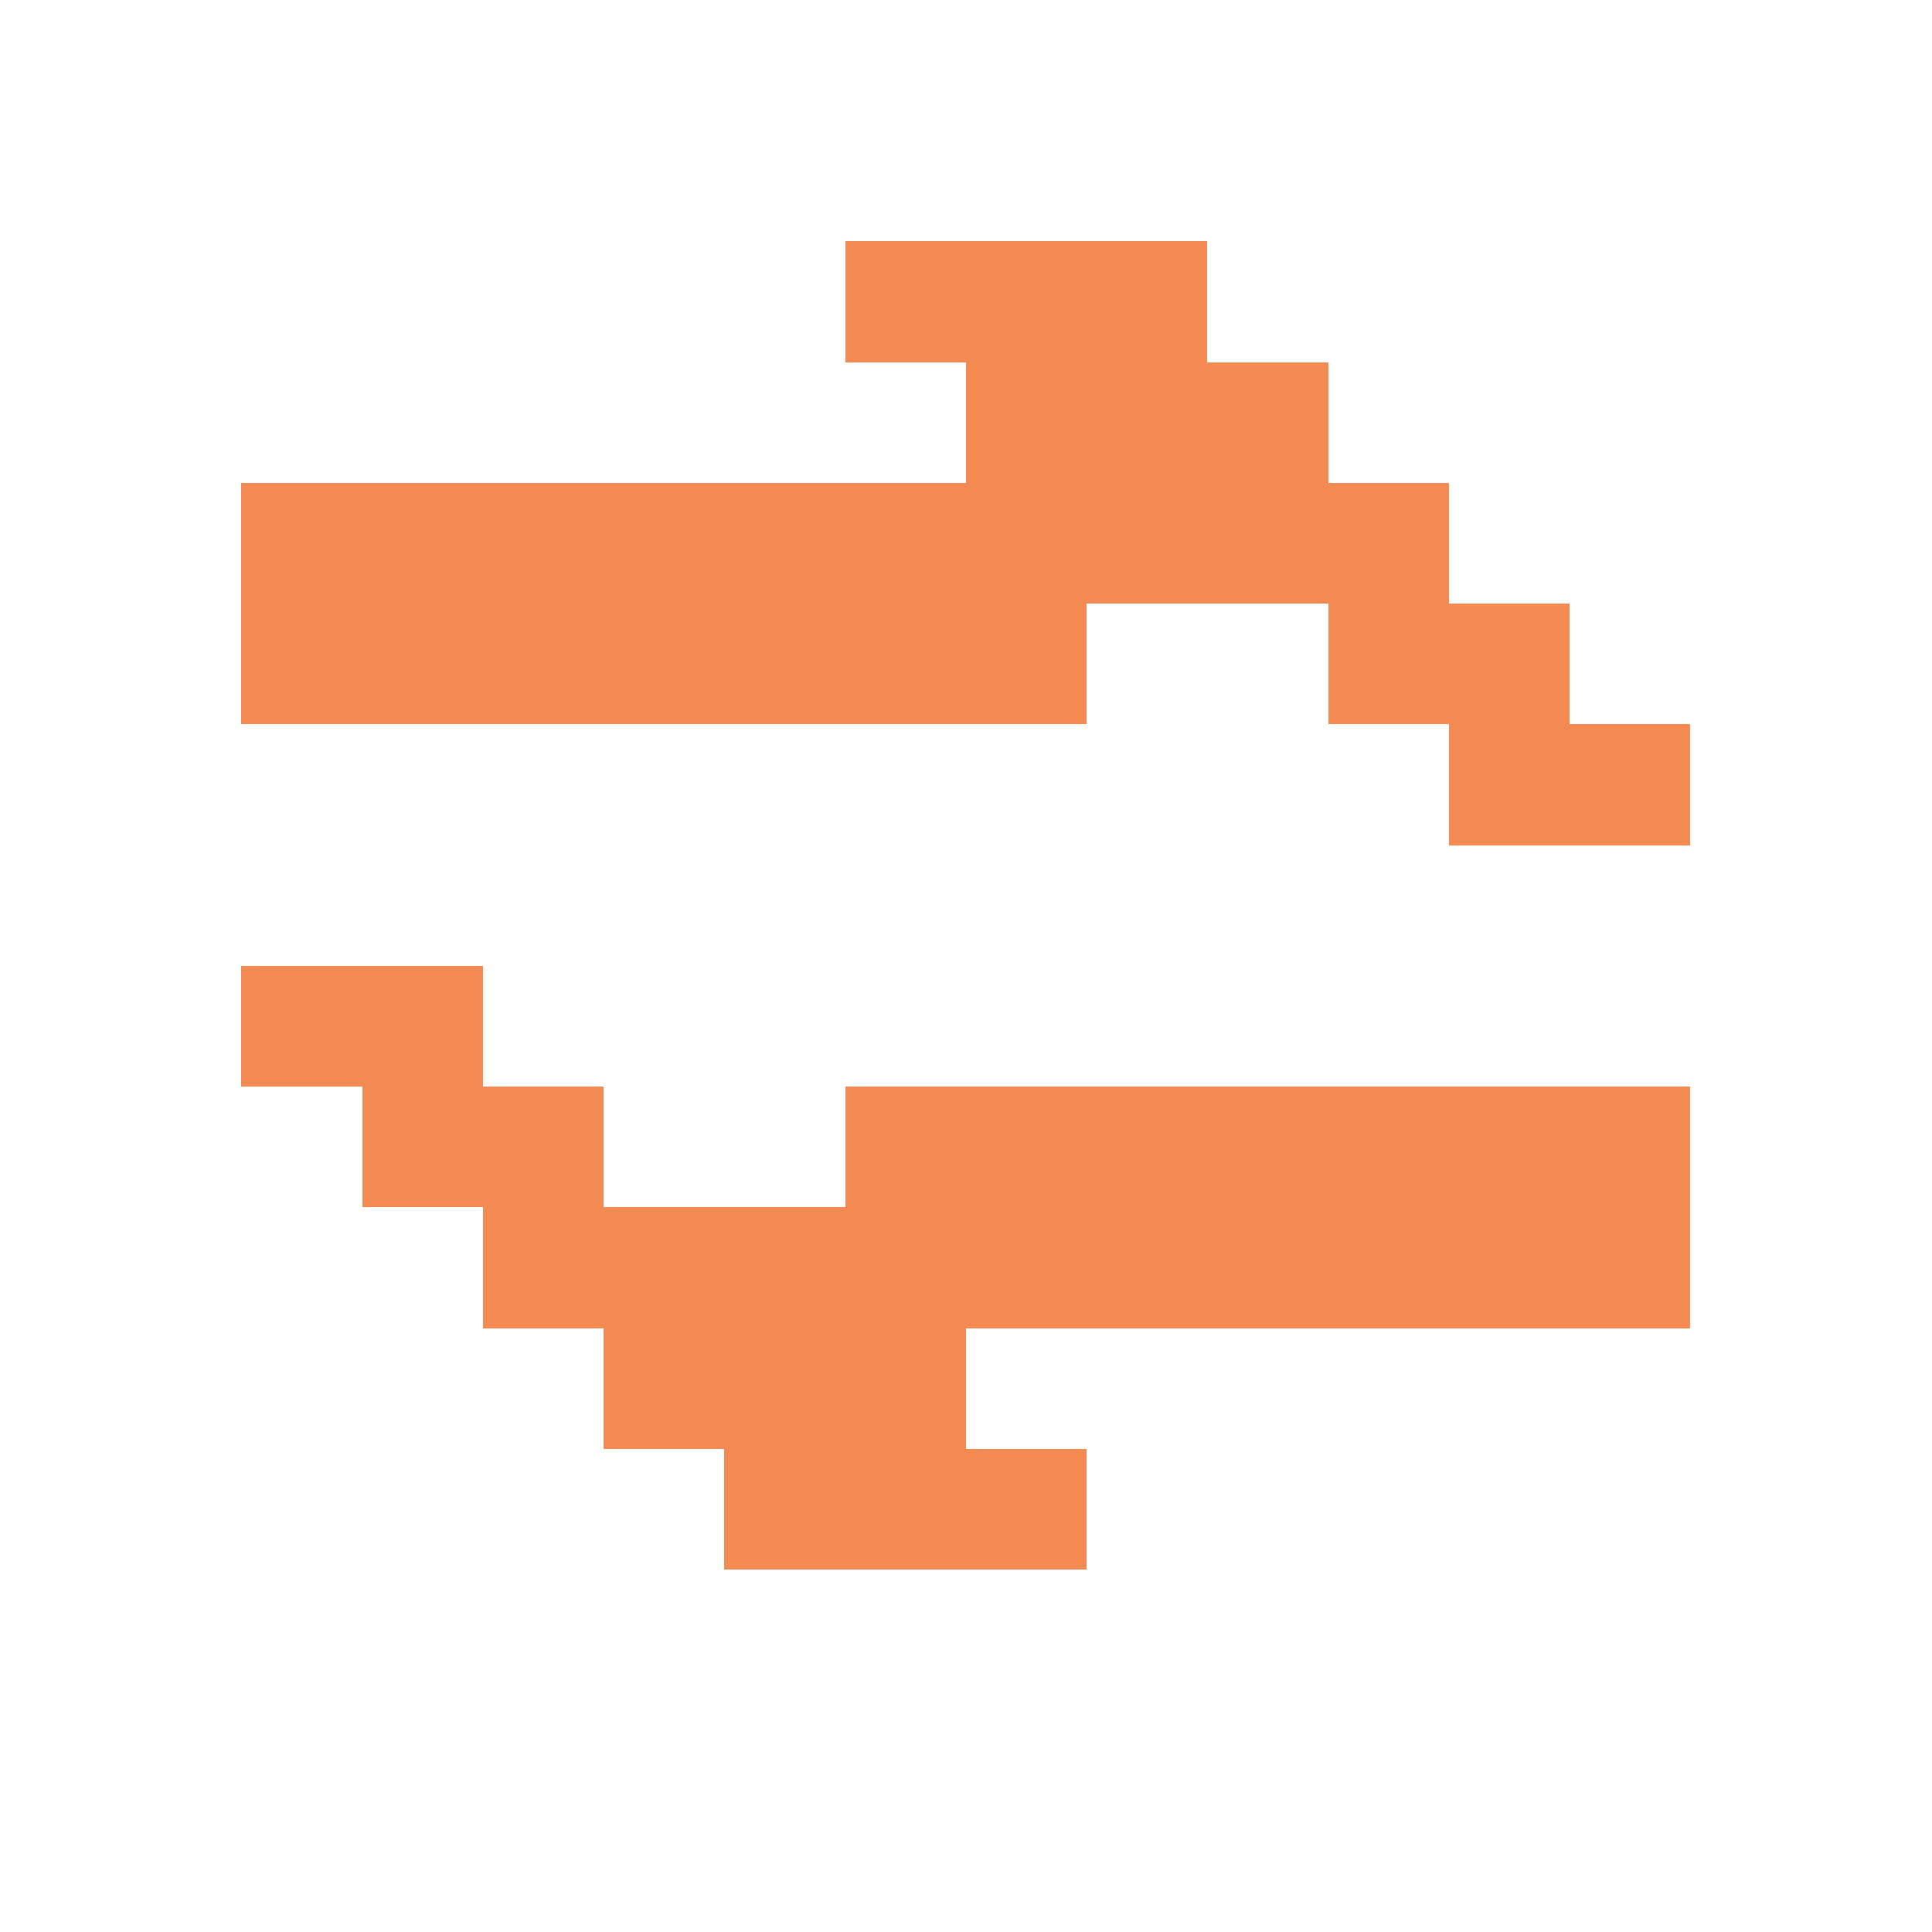
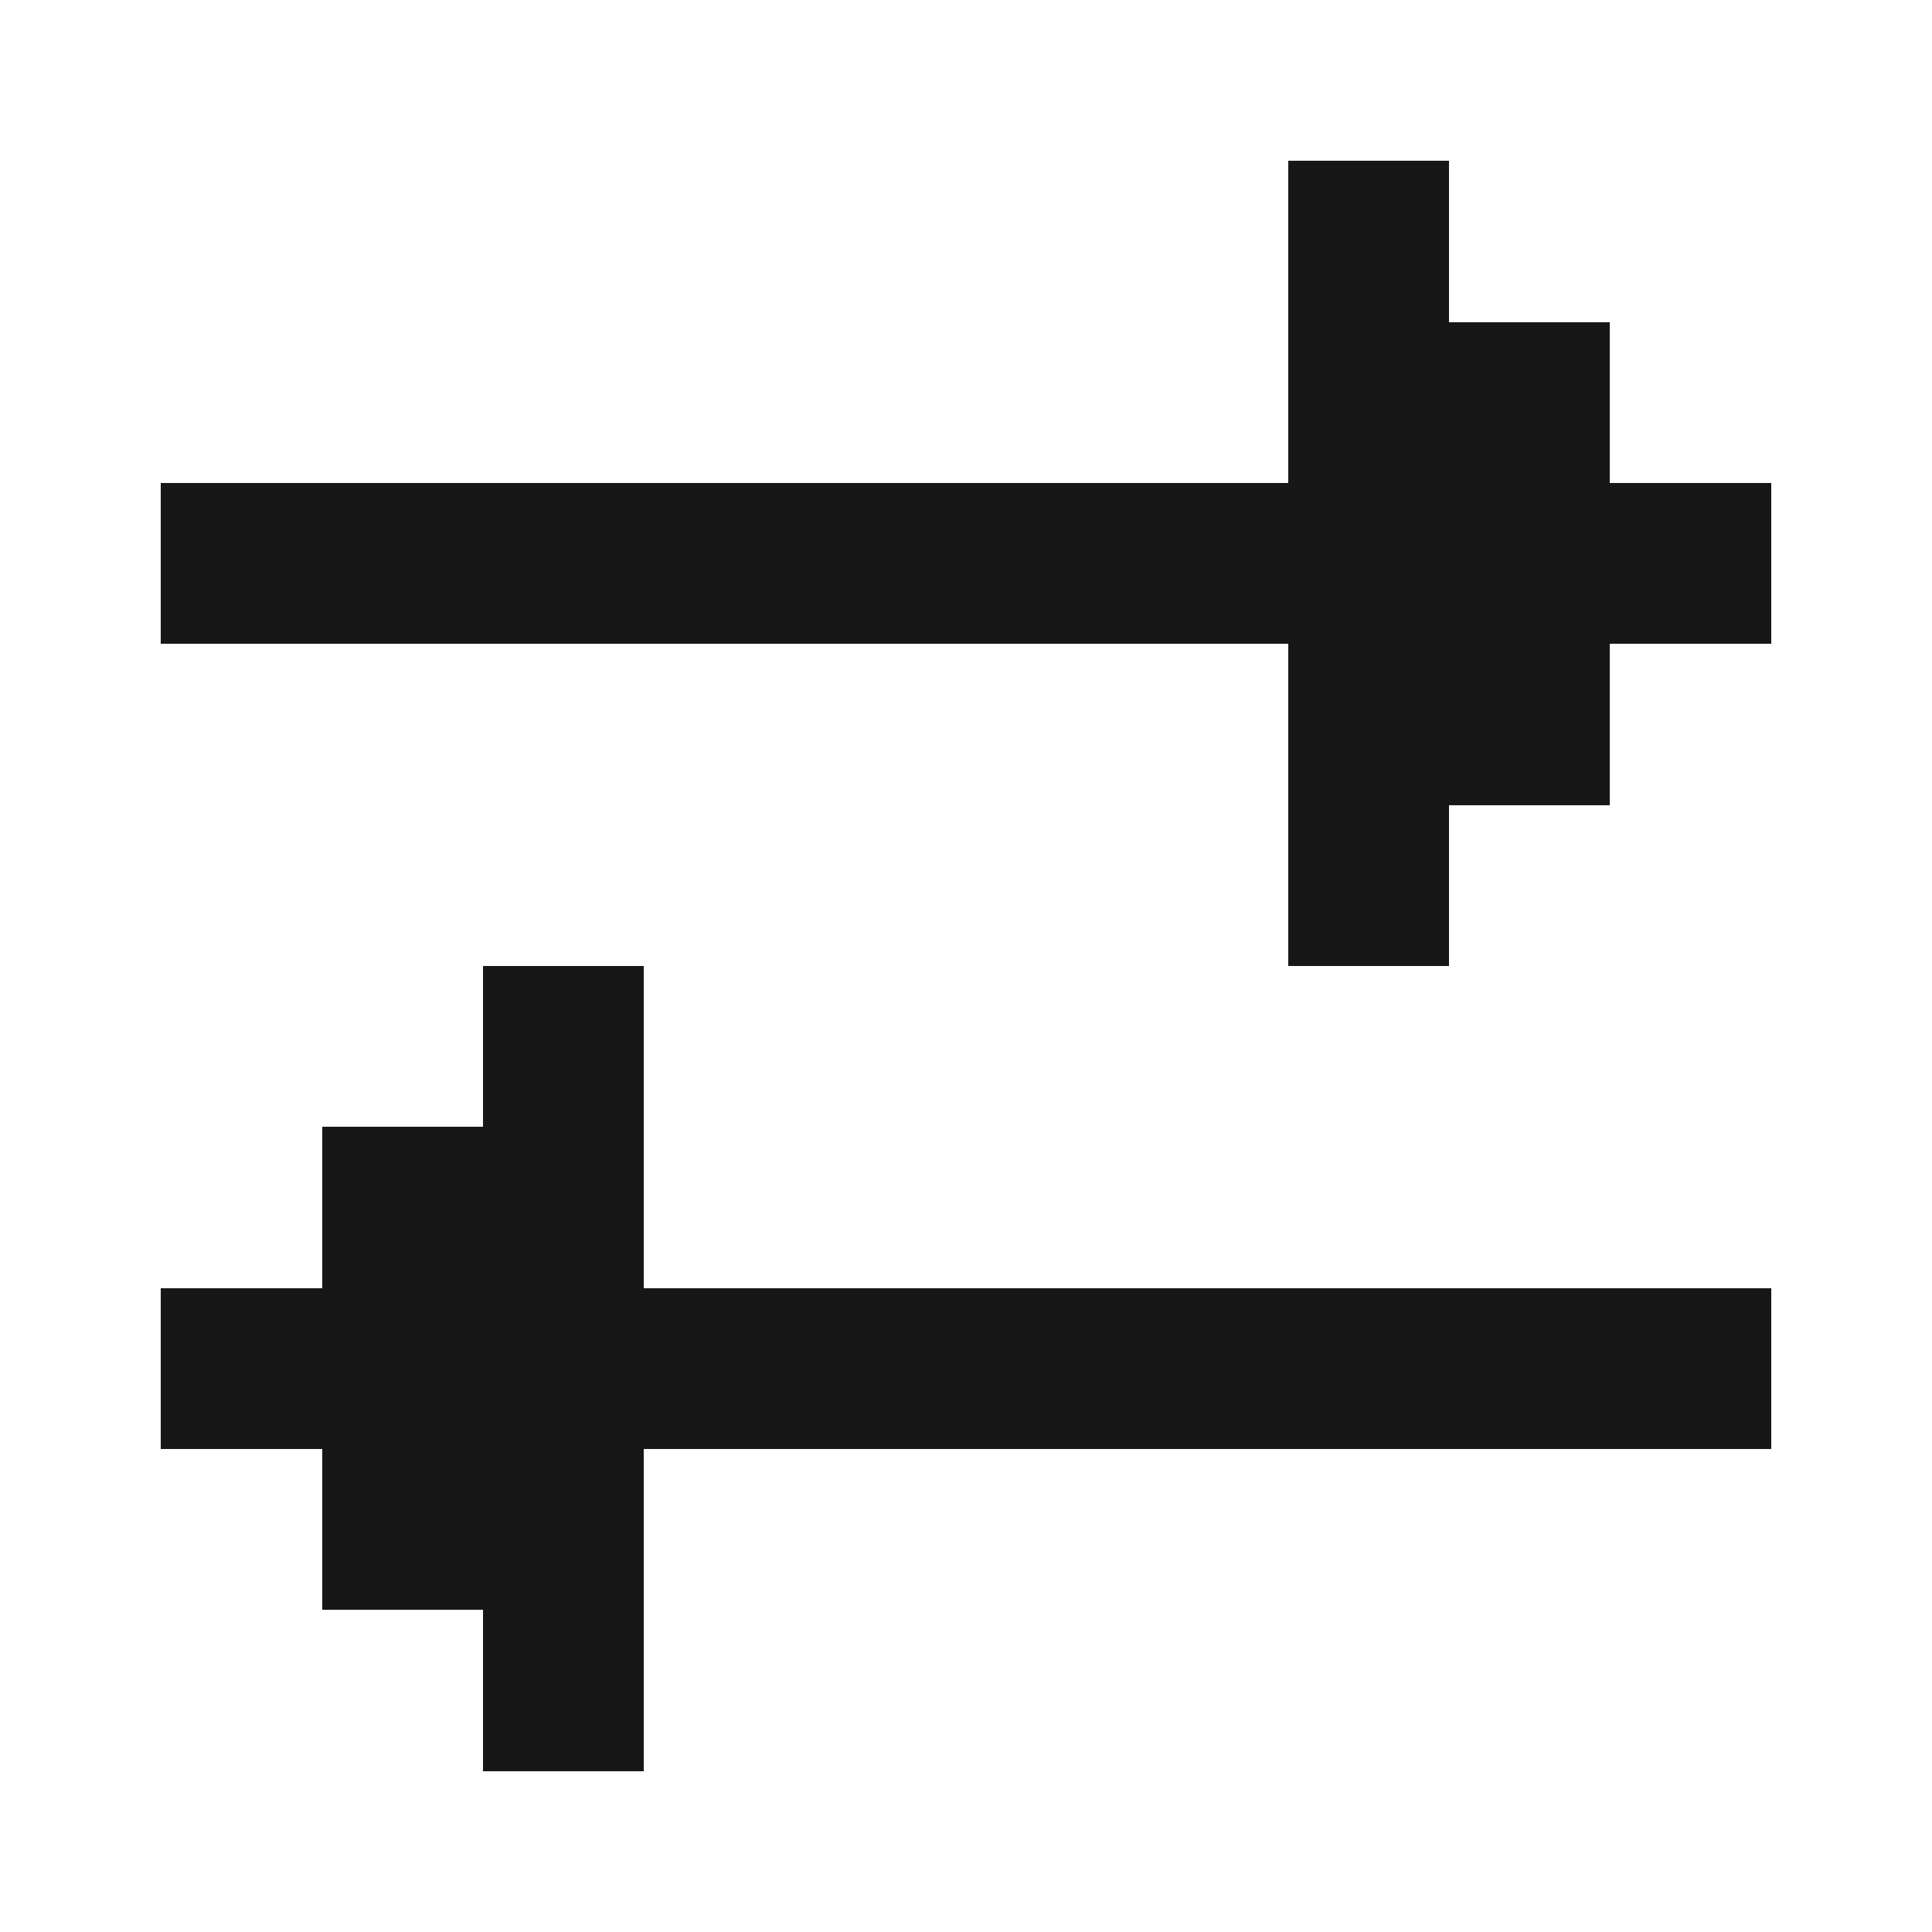
- <svg xmlns="http://www.w3.org/2000/svg" viewBox="0 0 16 16" shape-rendering="crispEdges">
-   <rect x="7" y="2" width="1" height="1" fill="#f28a52" />
-   <rect x="8" y="2" width="1" height="1" fill="#f28a52" />
-   <rect x="9" y="2" width="1" height="1" fill="#f28a52" />
-   <rect x="8" y="3" width="1" height="1" fill="#f28a52" />
-   <rect x="9" y="3" width="1" height="1" fill="#f28a52" />
-   <rect x="10" y="3" width="1" height="1" fill="#f28a52" />
-   <rect x="2" y="4" width="1" height="1" fill="#f28a52" />
-   <rect x="3" y="4" width="1" height="1" fill="#f28a52" />
-   <rect x="4" y="4" width="1" height="1" fill="#f28a52" />
-   <rect x="5" y="4" width="1" height="1" fill="#f28a52" />
-   <rect x="6" y="4" width="1" height="1" fill="#f28a52" />
-   <rect x="7" y="4" width="1" height="1" fill="#f28a52" />
-   <rect x="8" y="4" width="1" height="1" fill="#f28a52" />
-   <rect x="9" y="4" width="1" height="1" fill="#f28a52" />
-   <rect x="10" y="4" width="1" height="1" fill="#f28a52" />
-   <rect x="11" y="4" width="1" height="1" fill="#f28a52" />
-   <rect x="2" y="5" width="1" height="1" fill="#f28a52" />
-   <rect x="3" y="5" width="1" height="1" fill="#f28a52" />
-   <rect x="4" y="5" width="1" height="1" fill="#f28a52" />
-   <rect x="5" y="5" width="1" height="1" fill="#f28a52" />
-   <rect x="6" y="5" width="1" height="1" fill="#f28a52" />
-   <rect x="7" y="5" width="1" height="1" fill="#f28a52" />
-   <rect x="8" y="5" width="1" height="1" fill="#f28a52" />
-   <rect x="11" y="5" width="1" height="1" fill="#f28a52" />
-   <rect x="12" y="5" width="1" height="1" fill="#f28a52" />
-   <rect x="12" y="6" width="1" height="1" fill="#f28a52" />
-   <rect x="13" y="6" width="1" height="1" fill="#f28a52" />
-   <rect x="2" y="8" width="1" height="1" fill="#f28a52" />
-   <rect x="3" y="8" width="1" height="1" fill="#f28a52" />
-   <rect x="3" y="9" width="1" height="1" fill="#f28a52" />
-   <rect x="4" y="9" width="1" height="1" fill="#f28a52" />
-   <rect x="7" y="9" width="1" height="1" fill="#f28a52" />
-   <rect x="8" y="9" width="1" height="1" fill="#f28a52" />
-   <rect x="9" y="9" width="1" height="1" fill="#f28a52" />
-   <rect x="10" y="9" width="1" height="1" fill="#f28a52" />
-   <rect x="11" y="9" width="1" height="1" fill="#f28a52" />
-   <rect x="12" y="9" width="1" height="1" fill="#f28a52" />
-   <rect x="13" y="9" width="1" height="1" fill="#f28a52" />
-   <rect x="4" y="10" width="1" height="1" fill="#f28a52" />
-   <rect x="5" y="10" width="1" height="1" fill="#f28a52" />
-   <rect x="6" y="10" width="1" height="1" fill="#f28a52" />
-   <rect x="7" y="10" width="1" height="1" fill="#f28a52" />
-   <rect x="8" y="10" width="1" height="1" fill="#f28a52" />
-   <rect x="9" y="10" width="1" height="1" fill="#f28a52" />
-   <rect x="10" y="10" width="1" height="1" fill="#f28a52" />
-   <rect x="11" y="10" width="1" height="1" fill="#f28a52" />
-   <rect x="12" y="10" width="1" height="1" fill="#f28a52" />
-   <rect x="13" y="10" width="1" height="1" fill="#f28a52" />
-   <rect x="5" y="11" width="1" height="1" fill="#f28a52" />
-   <rect x="6" y="11" width="1" height="1" fill="#f28a52" />
-   <rect x="7" y="11" width="1" height="1" fill="#f28a52" />
-   <rect x="6" y="12" width="1" height="1" fill="#f28a52" />
-   <rect x="7" y="12" width="1" height="1" fill="#f28a52" />
-   <rect x="8" y="12" width="1" height="1" fill="#f28a52" />
+ <svg xmlns="http://www.w3.org/2000/svg" viewBox="0 0 24 24" shape-rendering="crispEdges">
+   <path fill="#171717" fill-rule="evenodd" d="M2 6h14V2h2v2h2v2h2v2h-2v2h-2v2h-2V8H2z M22 16H8v-4H6v2H4v2H2v2h2v2h2v2h2v-4h14z" />
</svg>
